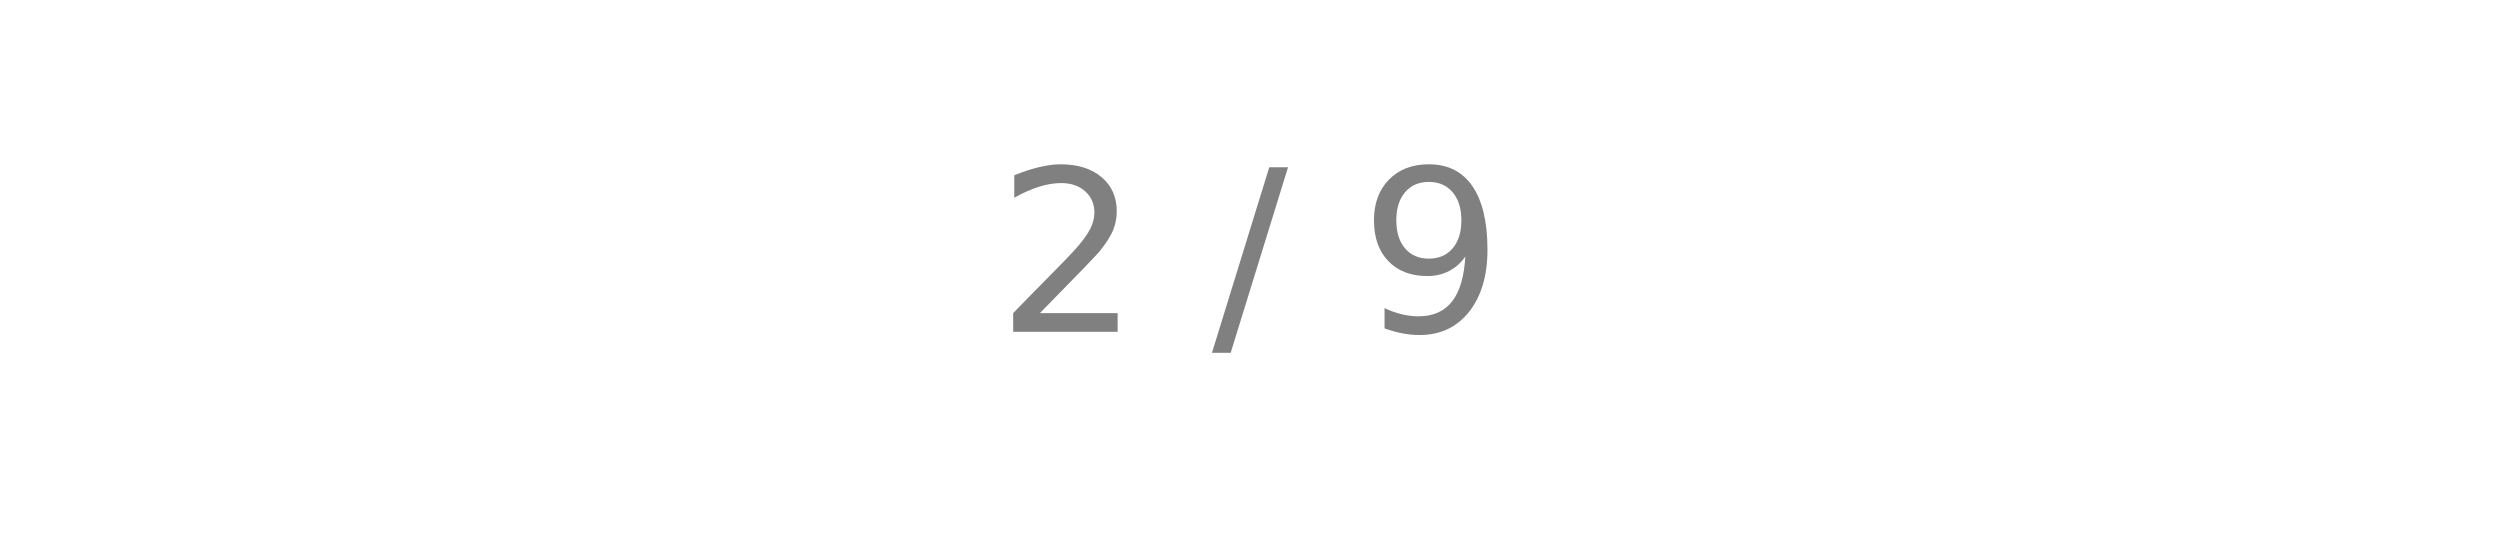
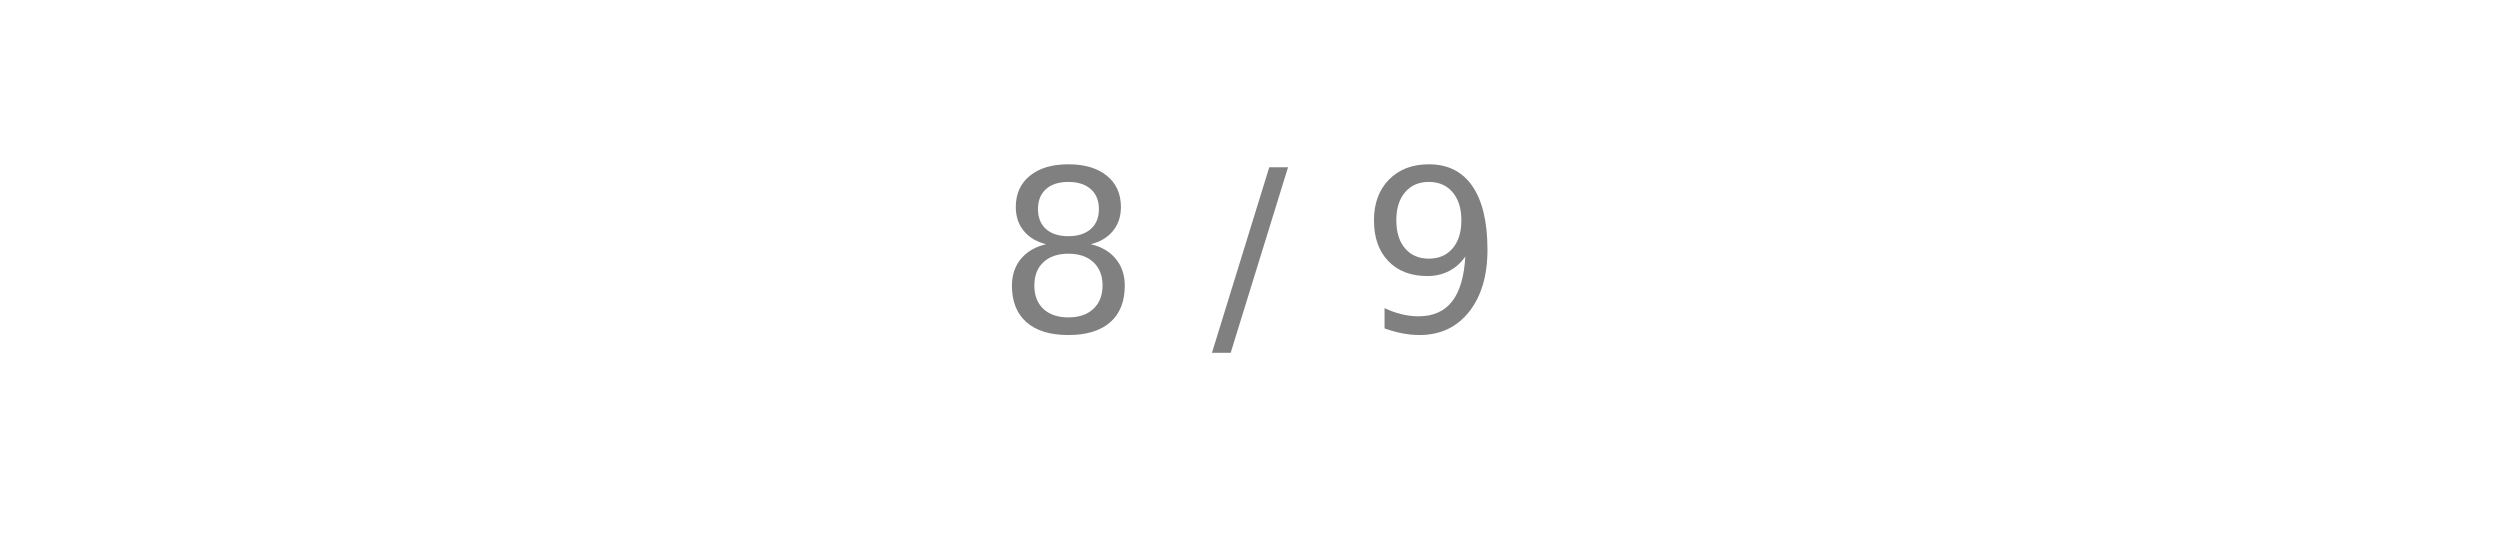
<svg xmlns="http://www.w3.org/2000/svg" width="720pt" height="154.286pt" viewBox="0 0 720 154.286" version="1.1">
  <defs>
    <style type="text/css">*{stroke-linejoin: round; stroke-linecap: butt}</style>
  </defs>
  <g id="figure_1">
    <g id="patch_1">
      <path d="M 0 154.286  L 720 154.286  L 720 0  L 0 0  L 0 154.286  z " style="fill: none" />
    </g>
    <g id="axes_1">
      <g id="text_1">
-         <g clip-path="url(#p3621ad15e8)">
-           <text style="font-size: 65px; font-family: 'DejaVu Sans', 'Bitstream Vera Sans', 'Computer Modern Sans Serif', 'Lucida Grande', 'Verdana', 'Geneva', 'Lucid', 'Arial', 'Helvetica', 'Avant Garde', sans-serif; text-anchor: middle; fill: #808080" x="360" y="95.566" transform="rotate(-0 360 95.56629)">2 / 9</text>
+         <g clip-path="url(#p04699b01a6)">
+           <text style="font-size: 65px; font-family: 'DejaVu Sans', 'Bitstream Vera Sans', 'Computer Modern Sans Serif', 'Lucida Grande', 'Verdana', 'Geneva', 'Lucid', 'Arial', 'Helvetica', 'Avant Garde', sans-serif; text-anchor: middle; fill: #808080" x="360" y="95.566" transform="rotate(-0 360 95.56629)">8 / 9</text>
        </g>
      </g>
    </g>
  </g>
  <defs>
-     <clipPath id="p3621ad15e8">
+     <clipPath id="p04699b01a6">
      <rect x="0" y="0" width="720" height="154.286" />
    </clipPath>
  </defs>
</svg>
